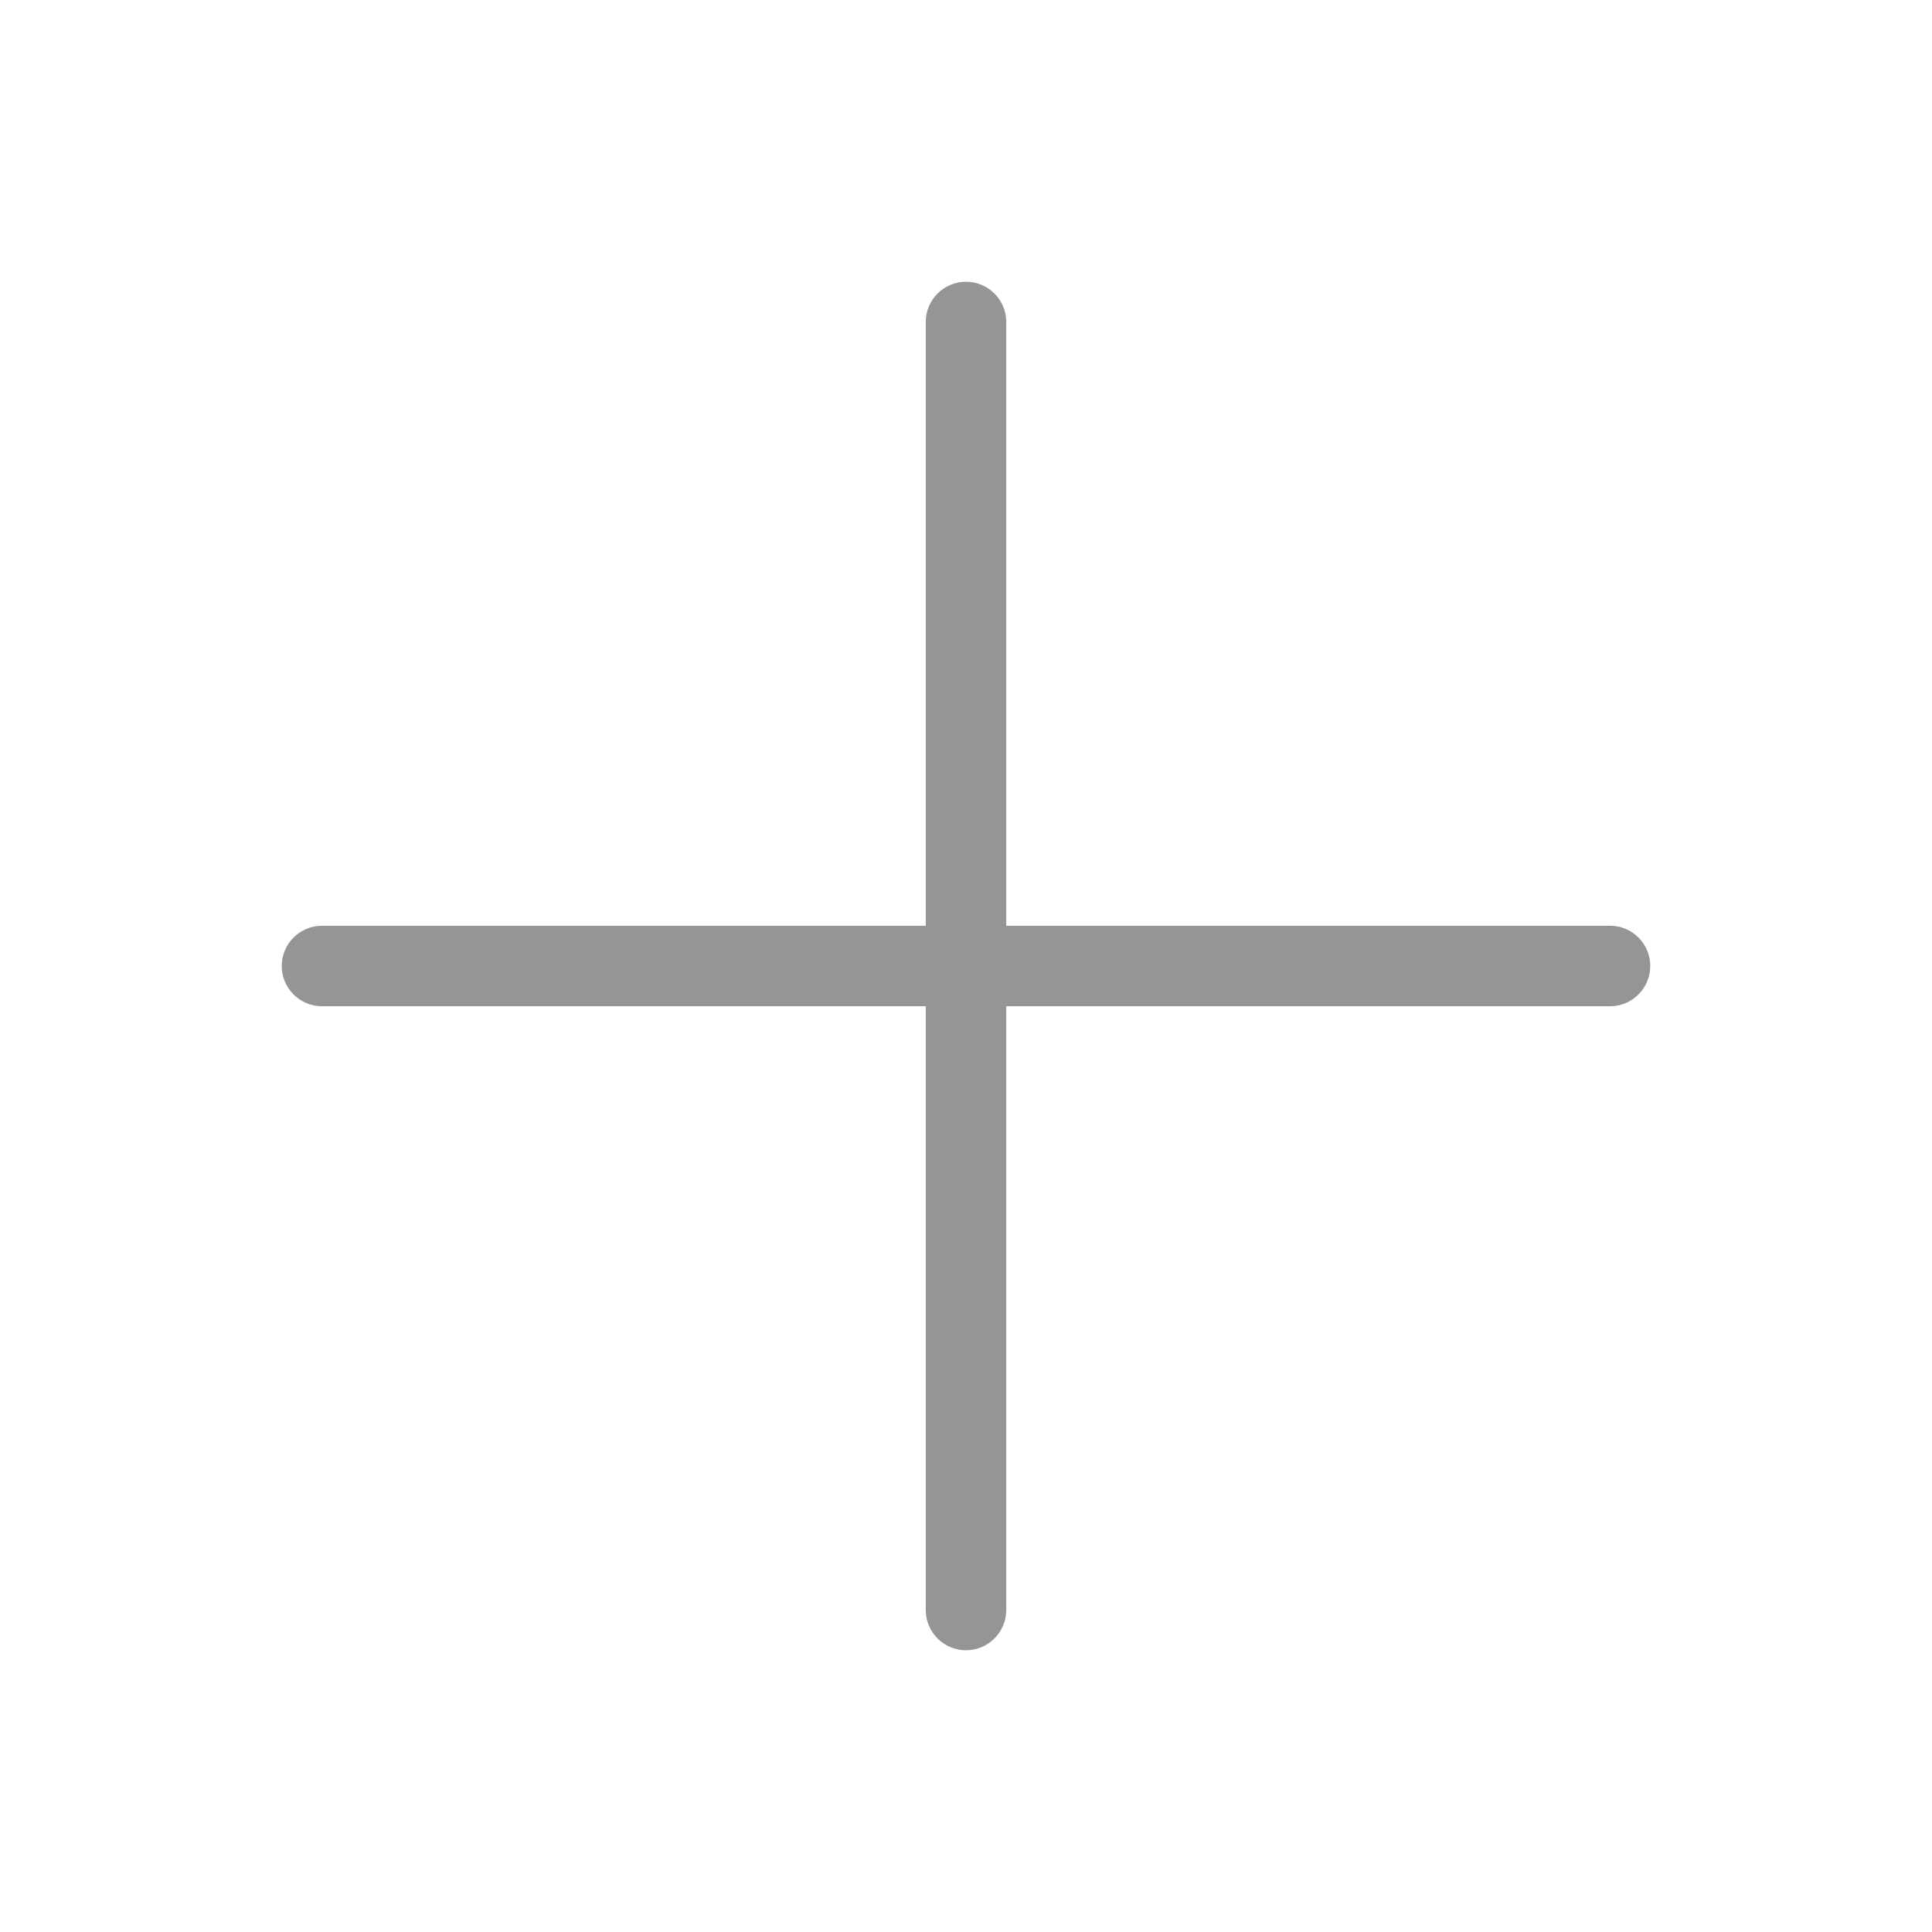
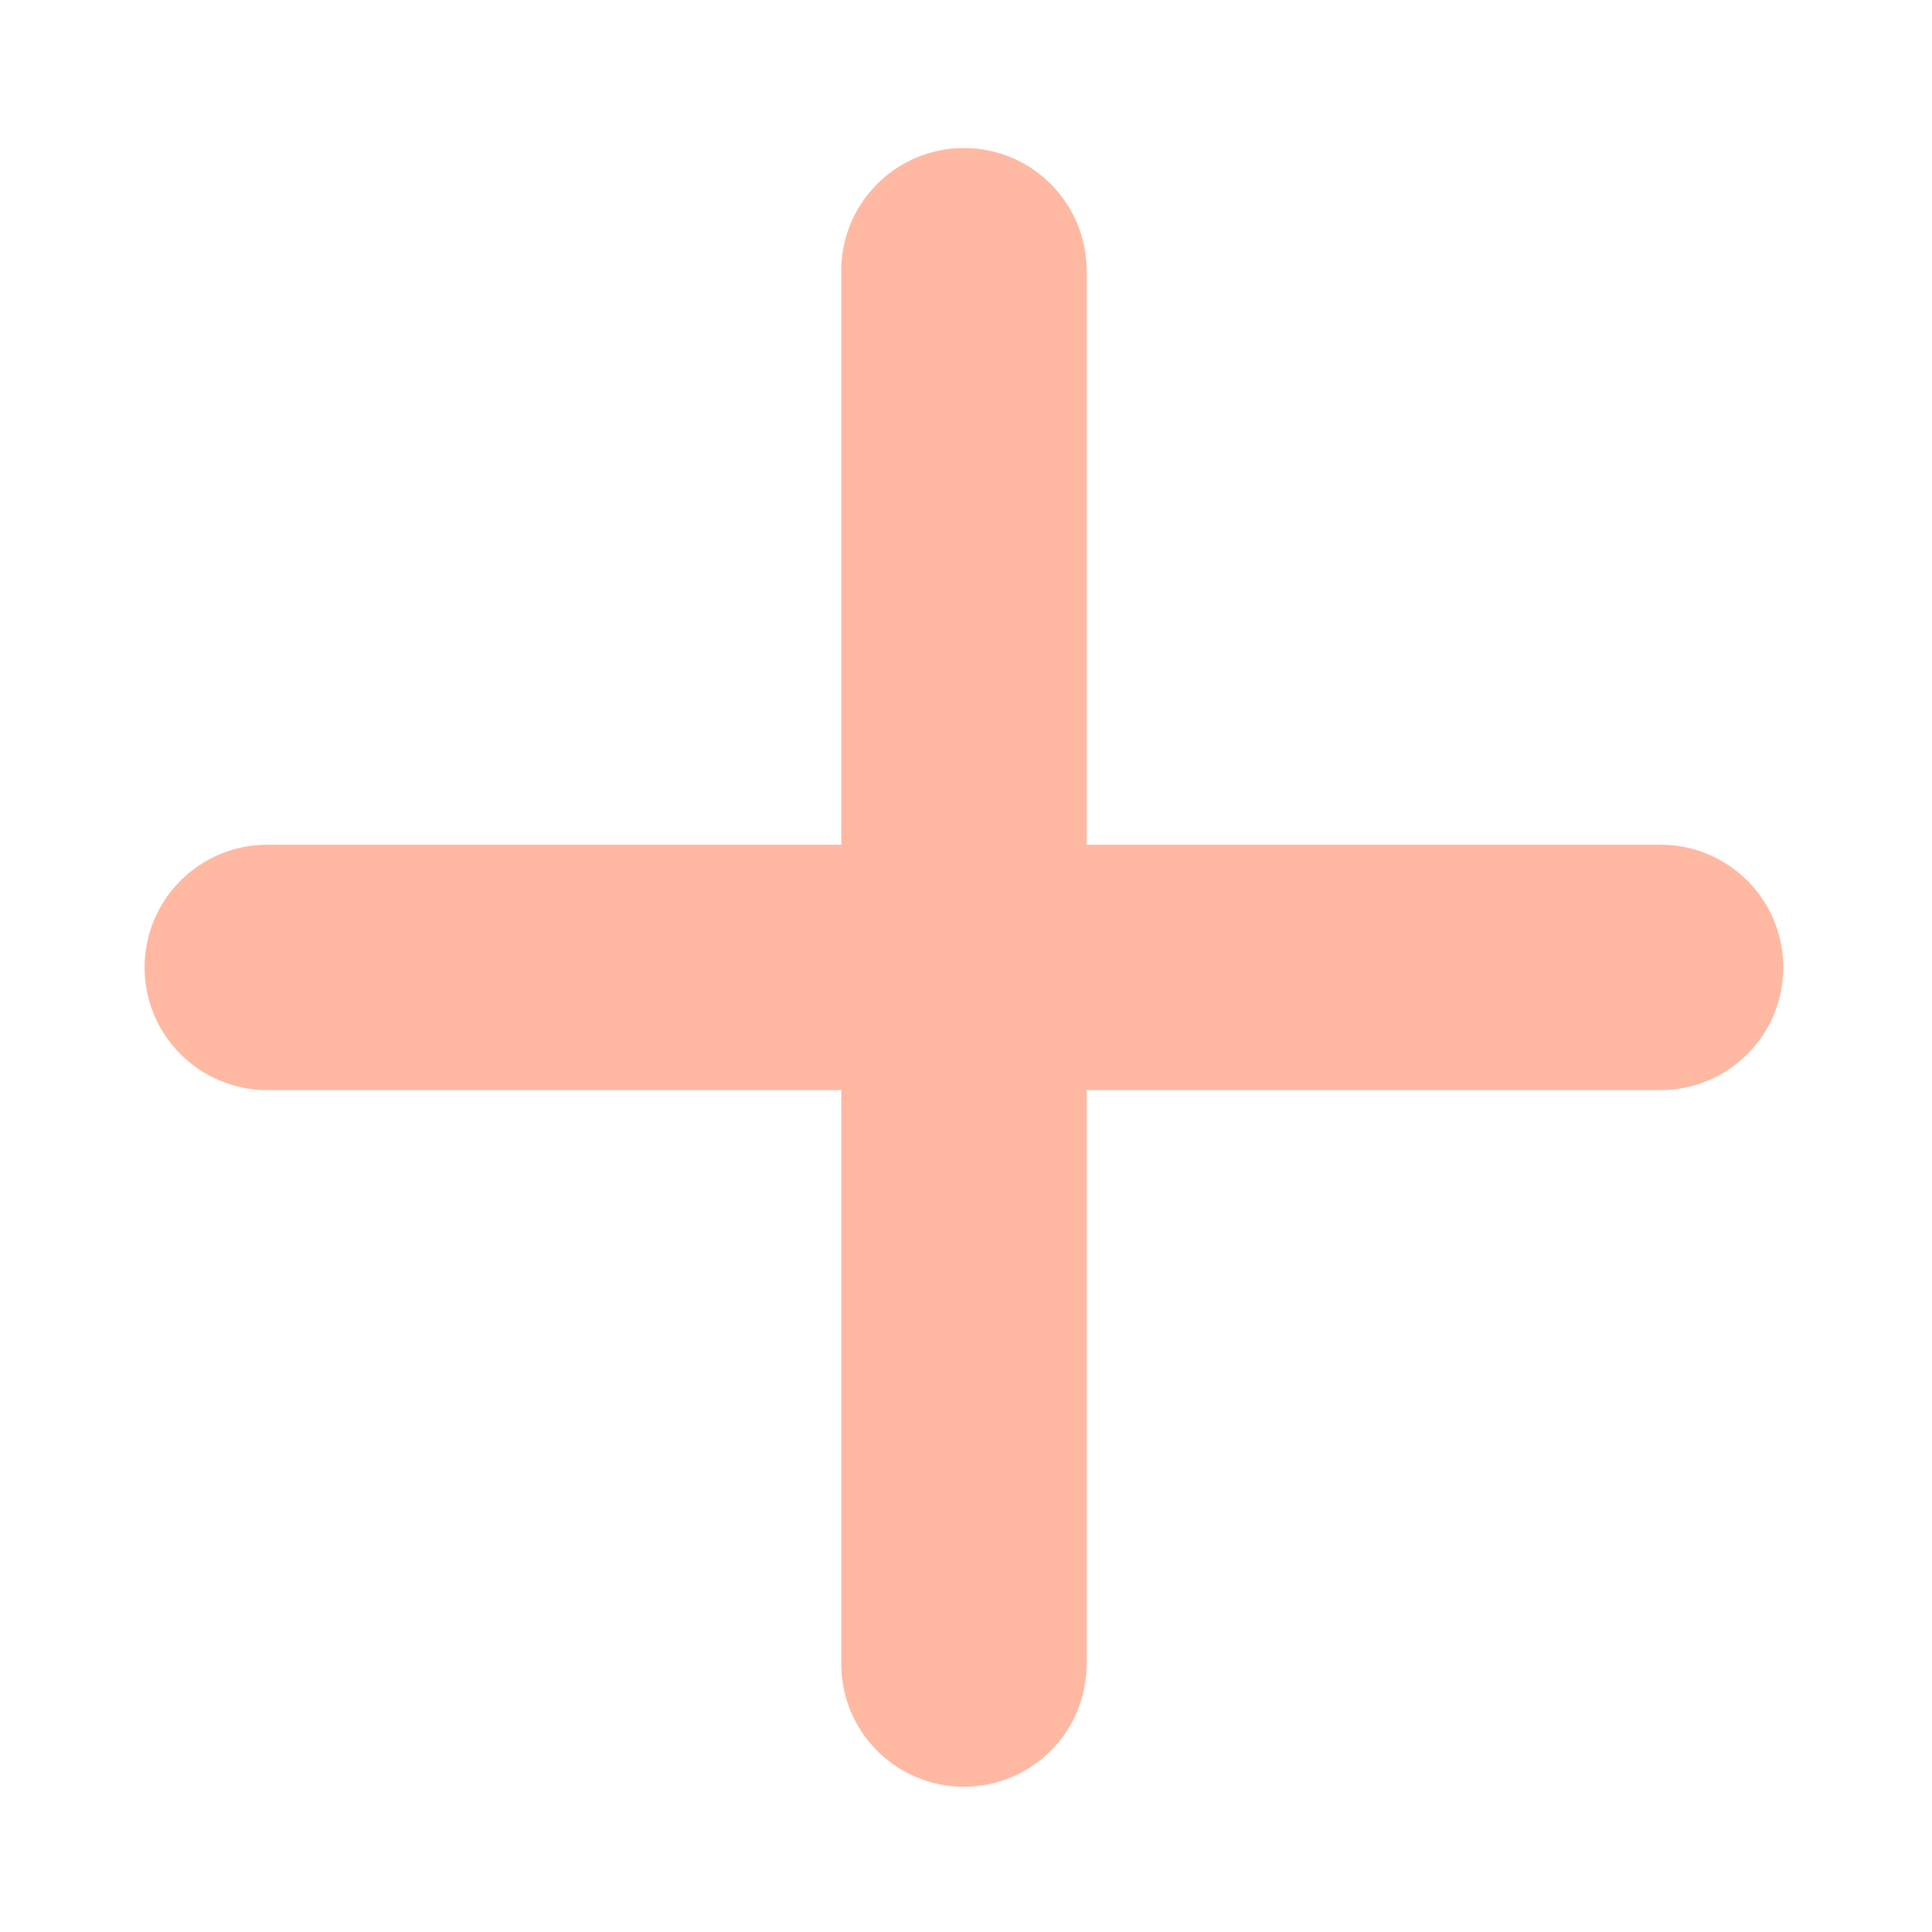
- <svg xmlns="http://www.w3.org/2000/svg" class="icon" width="64px" height="64.00px" viewBox="0 0 1024 1024" version="1.1">
-   <path d="M853.333 533.333C865.115 533.333 874.667 523.782 874.667 512 874.667 500.218 865.115 490.667 853.333 490.667L170.667 490.667C158.885 490.667 149.333 500.218 149.333 512 149.333 523.782 158.885 533.333 170.667 533.333L853.333 533.333Z" fill="#949596" />
-   <path d="M490.667 853.333C490.667 865.115 500.218 874.667 512 874.667 523.782 874.667 533.333 865.115 533.333 853.333L533.333 170.667C533.333 158.885 523.782 149.333 512 149.333 500.218 149.333 490.667 158.885 490.667 170.667L490.667 853.333Z" fill="#949596" />
+ <svg xmlns="http://www.w3.org/2000/svg" t="1510198564541" class="icon" style="" viewBox="0 0 1024 1024" version="1.1" p-id="3253" width="64" height="64">
+   <defs>
+     <style type="text/css" />
+   </defs>
+   <path d="M880.157 447.719H575.934V143.496c0-35.916-29.11-65.025-65.025-65.025s-65.025 29.11-65.025 65.025v304.223H141.661a65.025 65.025 0 0 0 0 130.05h304.223v304.223c0 35.916 29.11 65.025 65.025 65.025s65.025-29.11 65.025-65.025V577.769h304.216a65.025 65.025 0 0 0 65.025-65.025 65.011 65.011 0 0 0-65.018-65.025z" fill="#ffb8a1" p-id="3254" />
</svg>
